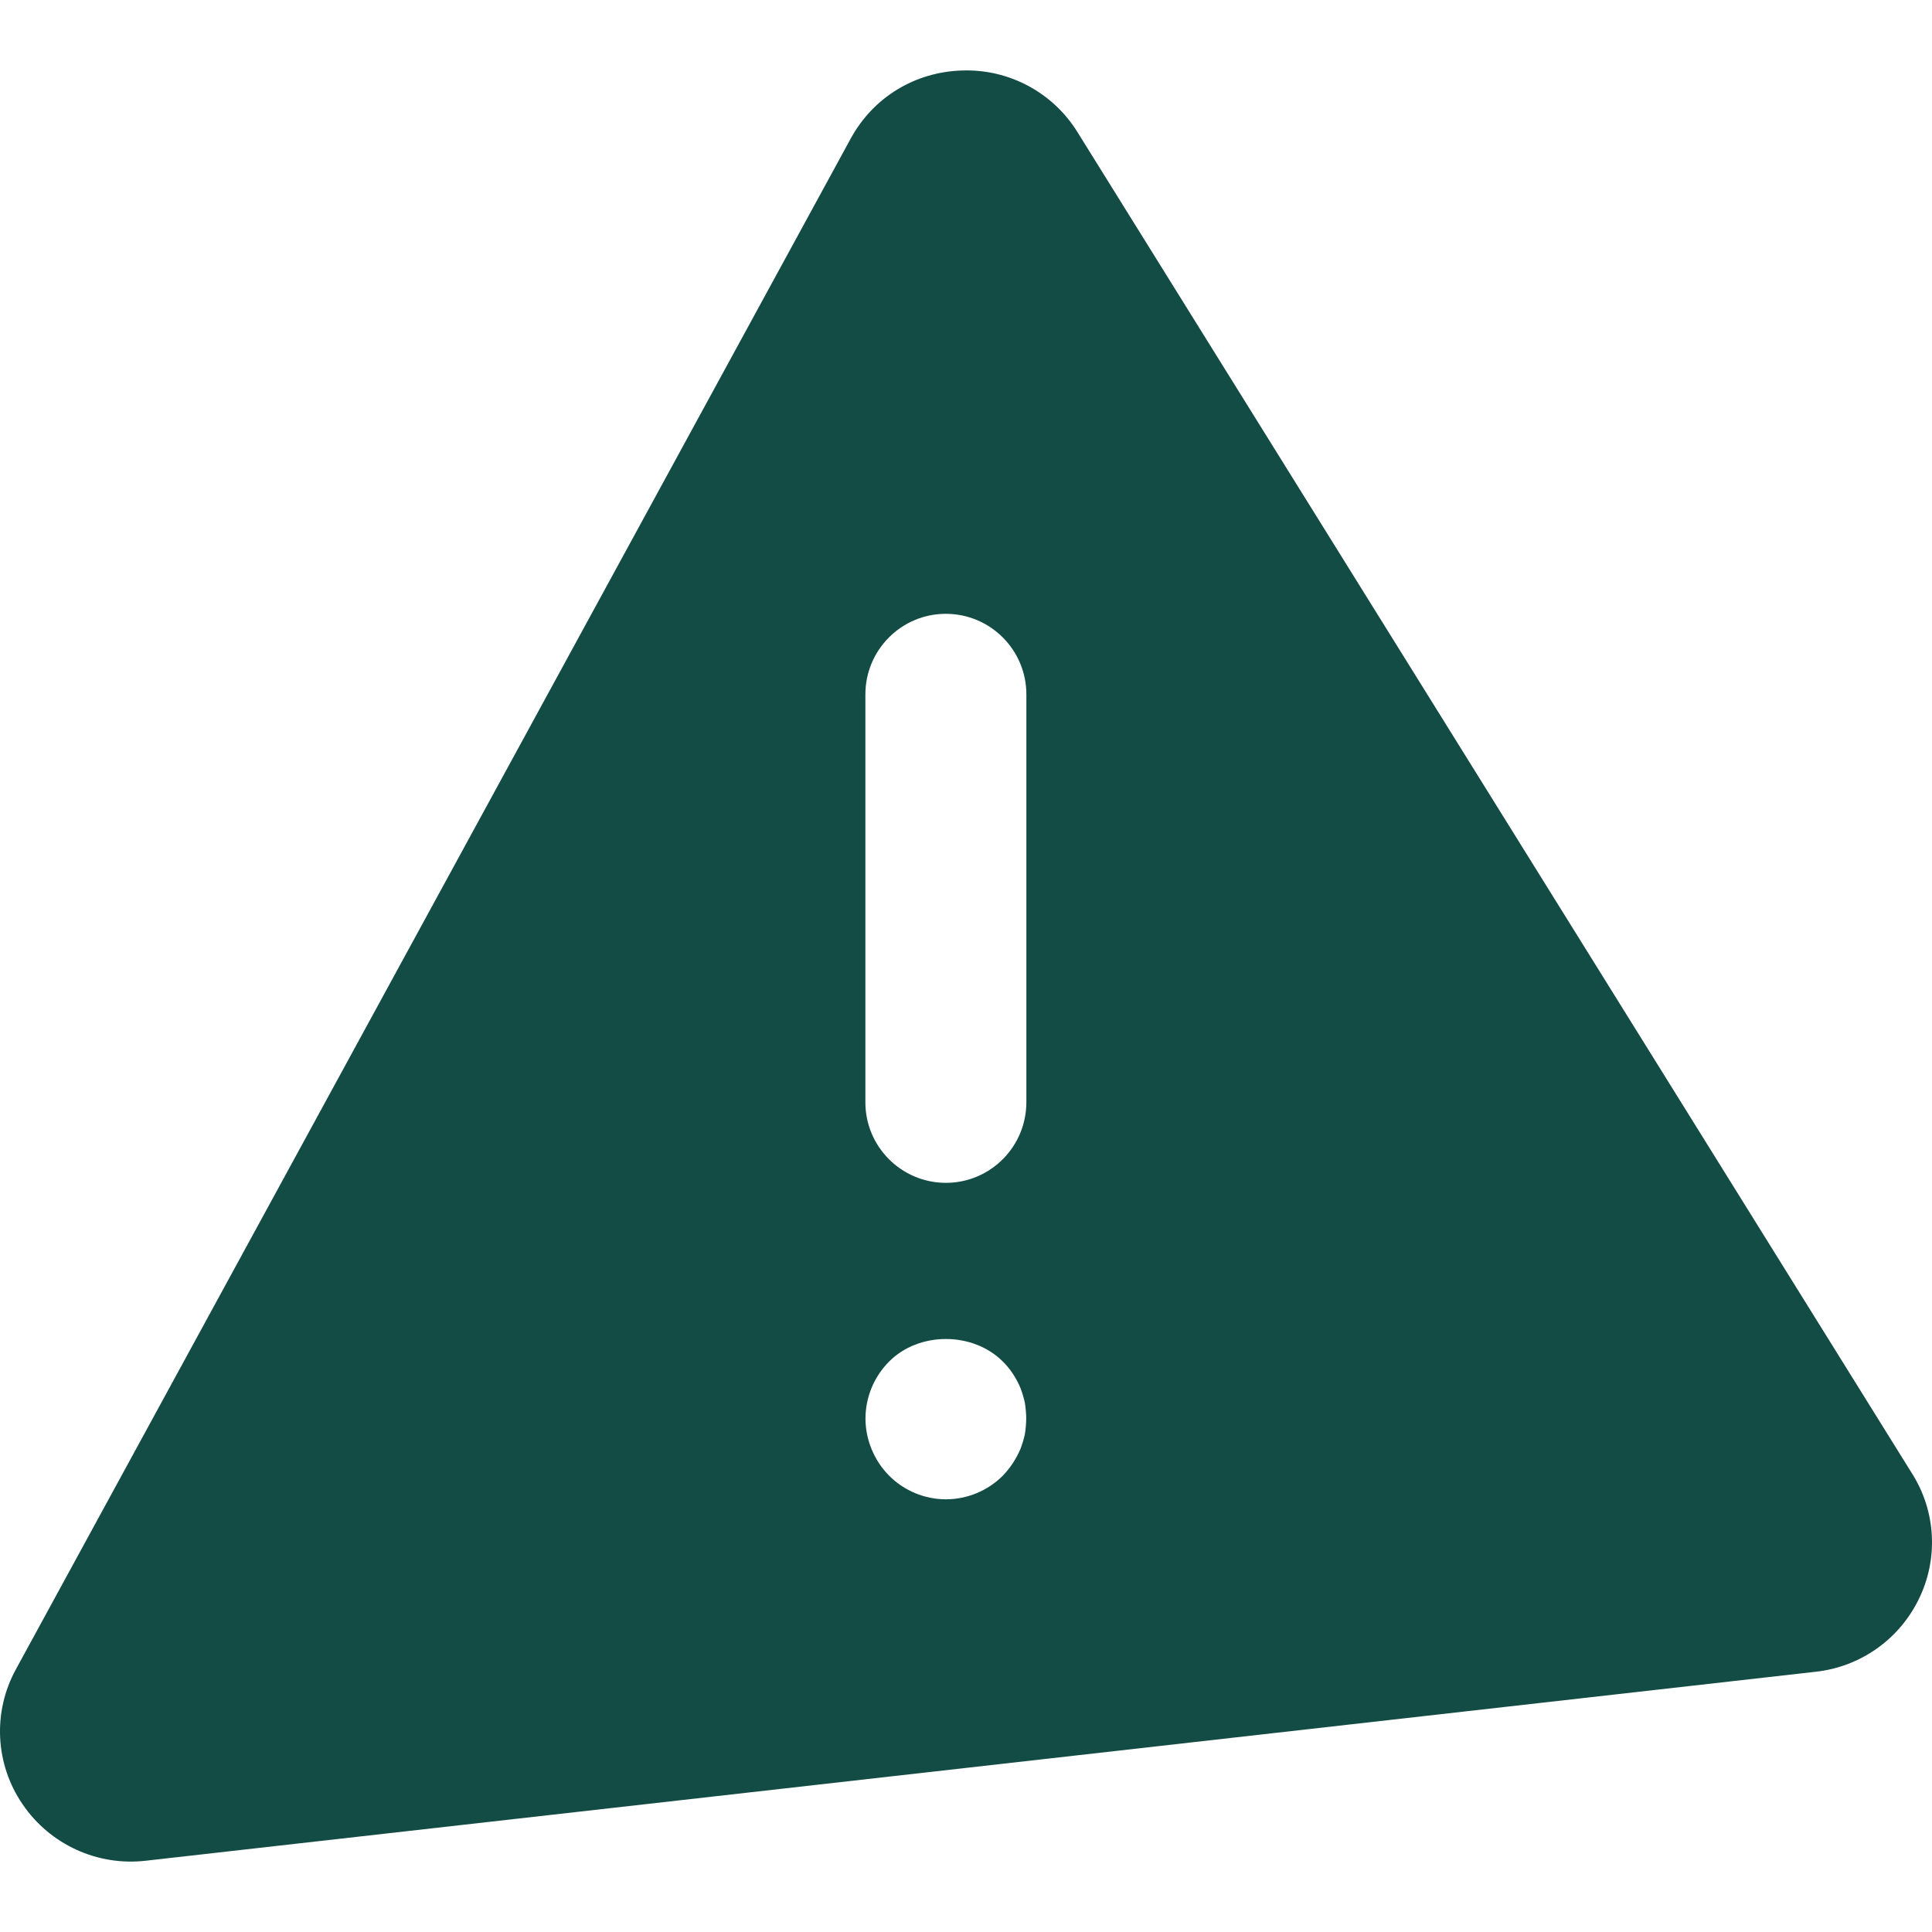
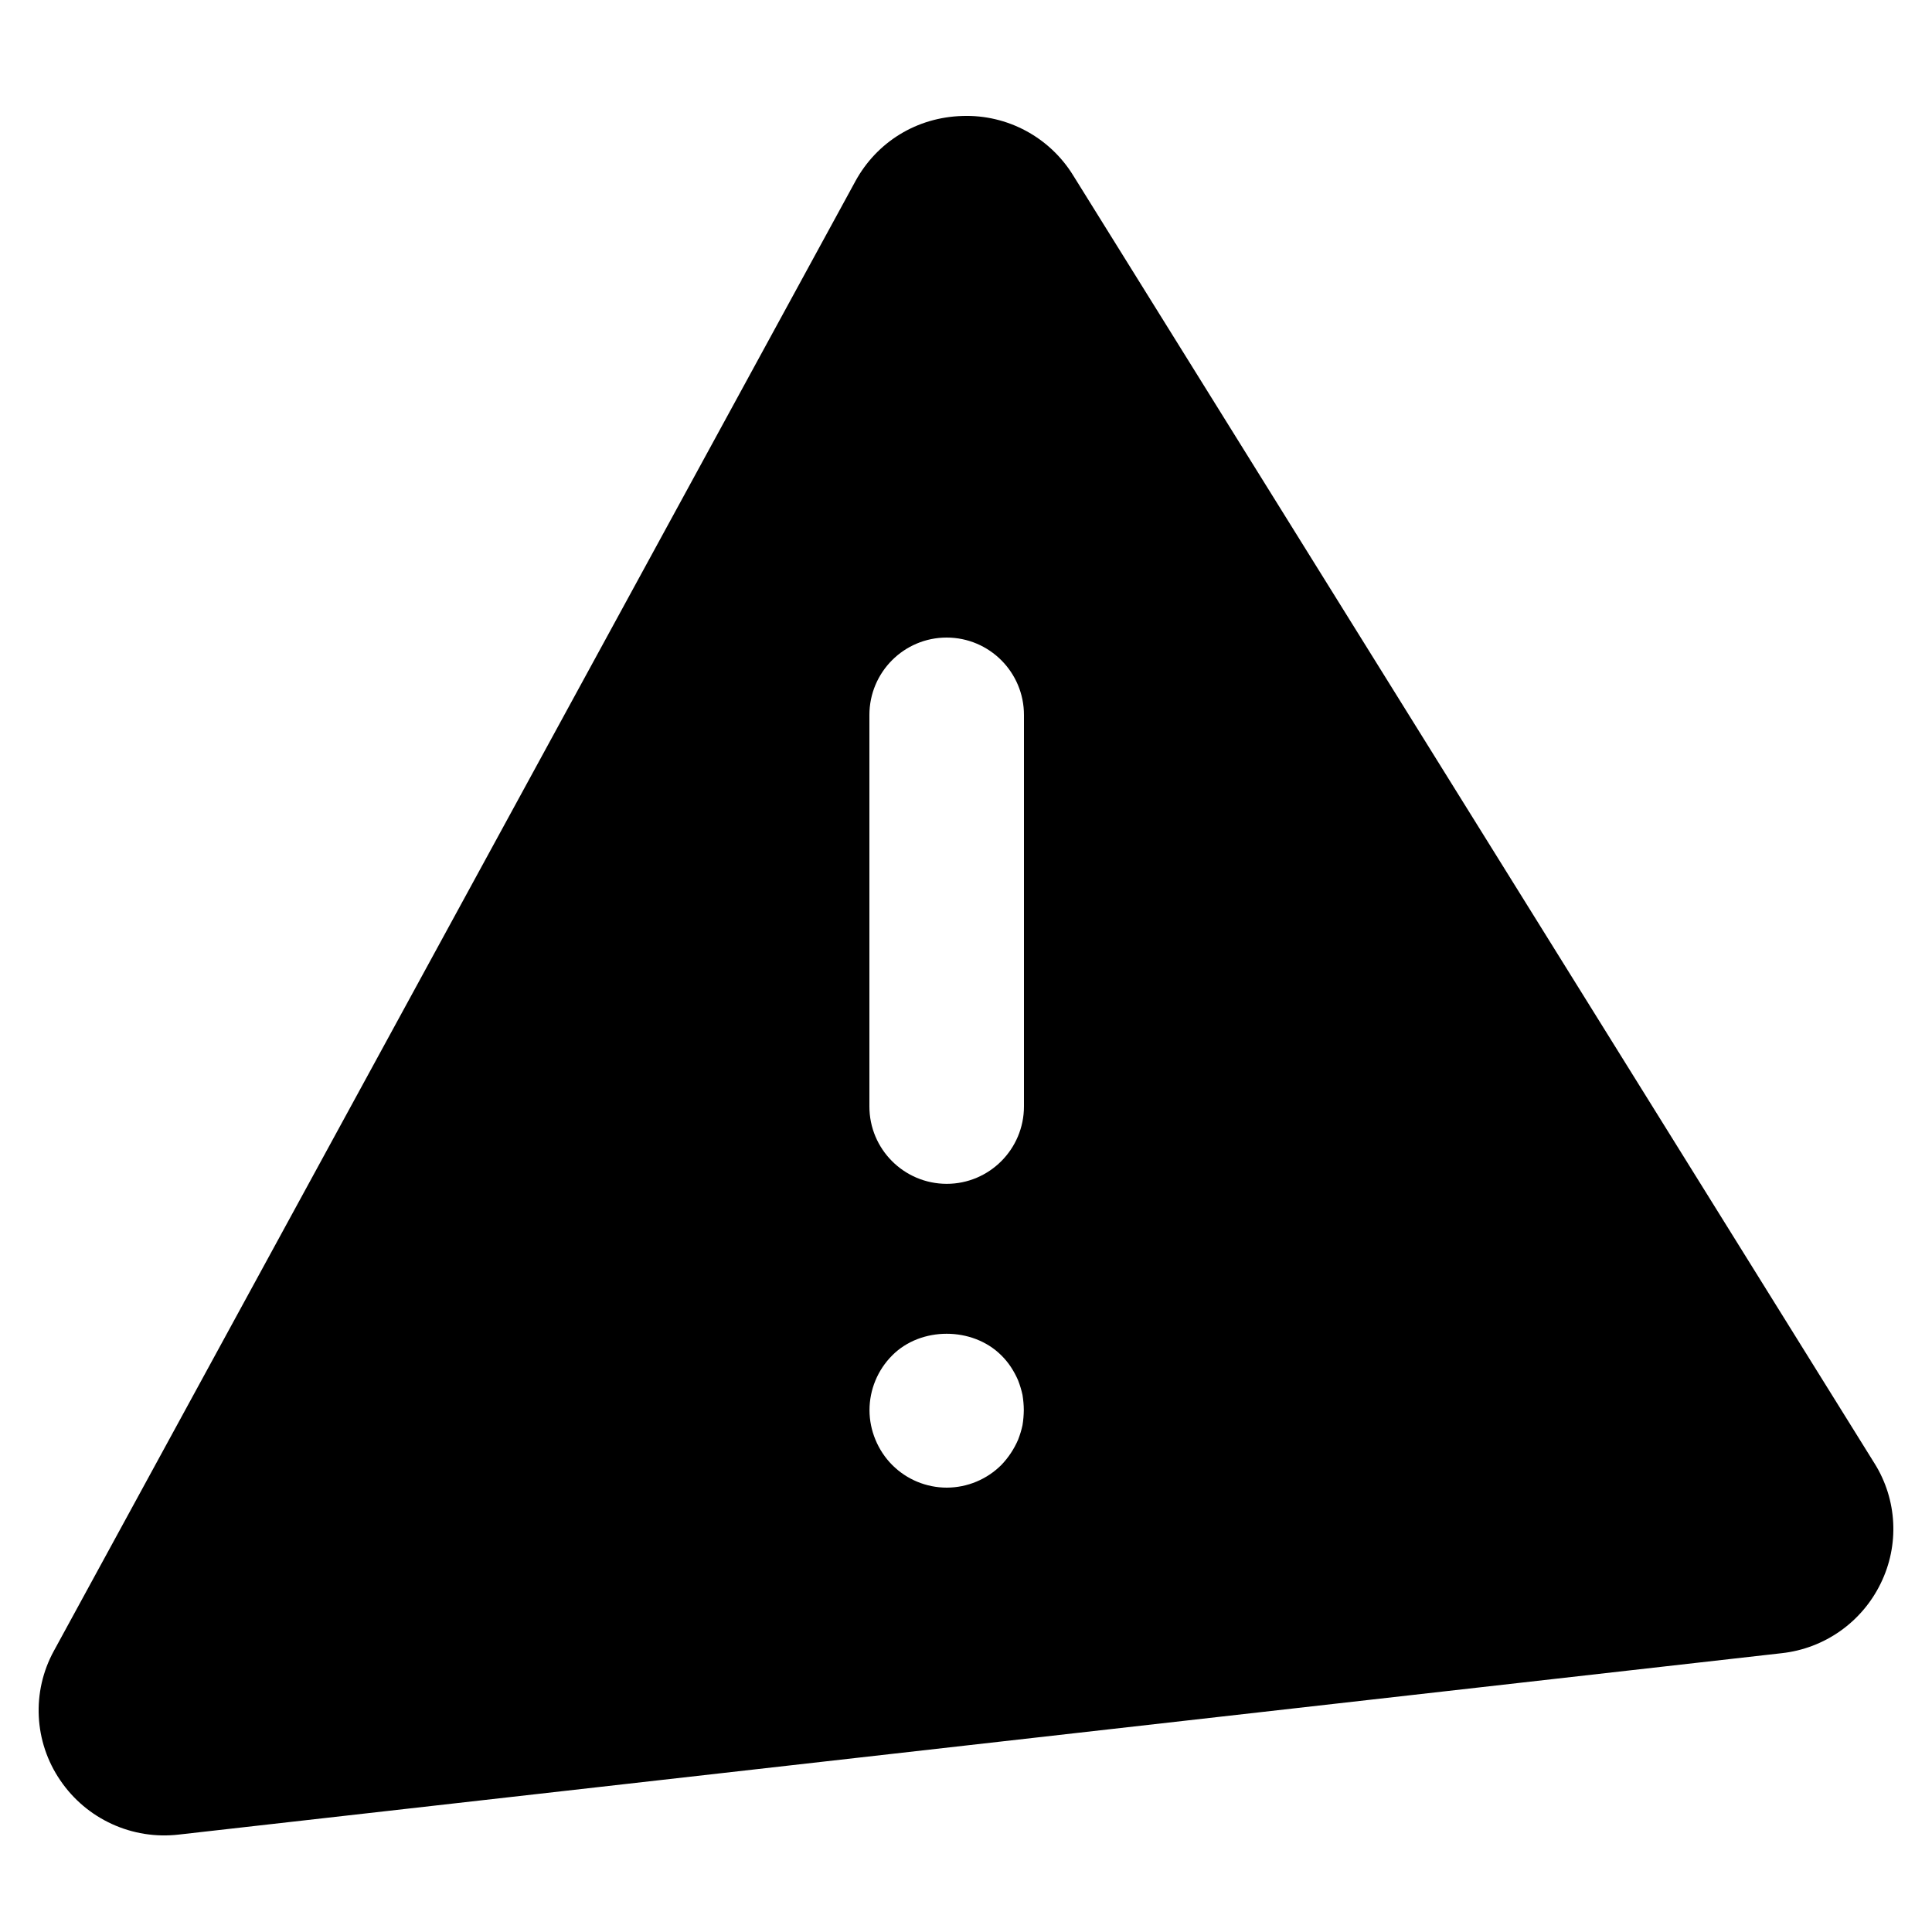
- <svg xmlns="http://www.w3.org/2000/svg" width="100" height="100" fill="none" viewBox="0 0 96 89">
-   <path fill="#134B45" fill-rule="evenodd" d="M95.022 69.74 53.542 3.07A6.475 6.475 0 0 0 47.814.003C45.463.07 43.39 1.335 42.27 3.388v.001L.79 79.447a6.41 6.41 0 0 0 .33 6.703 6.502 6.502 0 0 0 6.136 2.807l82.963-9.388a6.482 6.482 0 0 0 5.122-3.604 6.395 6.395 0 0 0-.319-6.226ZM50.7 65.453a4.443 4.443 0 0 0-.374-.695 3.726 3.726 0 0 0-.493-.601c-1.495-1.497-4.173-1.497-5.655 0a4.016 4.016 0 0 0-1.173 2.833c0 1.042.428 2.085 1.173 2.833A3.992 3.992 0 0 0 47.004 71a4.015 4.015 0 0 0 2.828-1.176 4.414 4.414 0 0 0 .867-1.31c.092-.24.173-.494.226-.748a5.24 5.24 0 0 0 .067-.775c0-.268-.028-.535-.067-.789a4.988 4.988 0 0 0-.226-.748ZM47 27c-2.21 0-4 1.794-4 4.009v20.257a4.005 4.005 0 0 0 4 4.009c2.209 0 4-1.796 4-4.01V31.01A4.005 4.005 0 0 0 47 27Z" clip-rule="evenodd" />
+ <svg xmlns="http://www.w3.org/2000/svg" width="100" height="100" fill="none">
+   <path fill="#000" fill-rule="evenodd" d="M97.022 75.74 55.542 9.07a6.475 6.475 0 0 0-5.728-3.067c-2.351.067-4.423 1.332-5.544 3.385v.001L2.79 85.447a6.41 6.41 0 0 0 .33 6.703 6.502 6.502 0 0 0 6.136 2.807l82.963-9.388a6.482 6.482 0 0 0 5.122-3.604 6.395 6.395 0 0 0-.319-6.226M52.7 71.454a4.443 4.443 0 0 0-.374-.695 3.726 3.726 0 0 0-.493-.601c-1.495-1.497-4.173-1.497-5.655 0a4.016 4.016 0 0 0-1.173 2.833c0 1.042.428 2.085 1.173 2.833A3.992 3.992 0 0 0 49.004 77a4.015 4.015 0 0 0 2.828-1.176 4.414 4.414 0 0 0 .867-1.31c.092-.24.173-.494.226-.748a5.24 5.24 0 0 0 .067-.775c0-.268-.028-.535-.067-.789a4.988 4.988 0 0 0-.226-.748ZM49 33c-2.21 0-4 1.794-4 4.009v20.257a4.005 4.005 0 0 0 4 4.009c2.209 0 4-1.796 4-4.01V37.01A4.005 4.005 0 0 0 49 33Z" clip-rule="evenodd" />
</svg>
